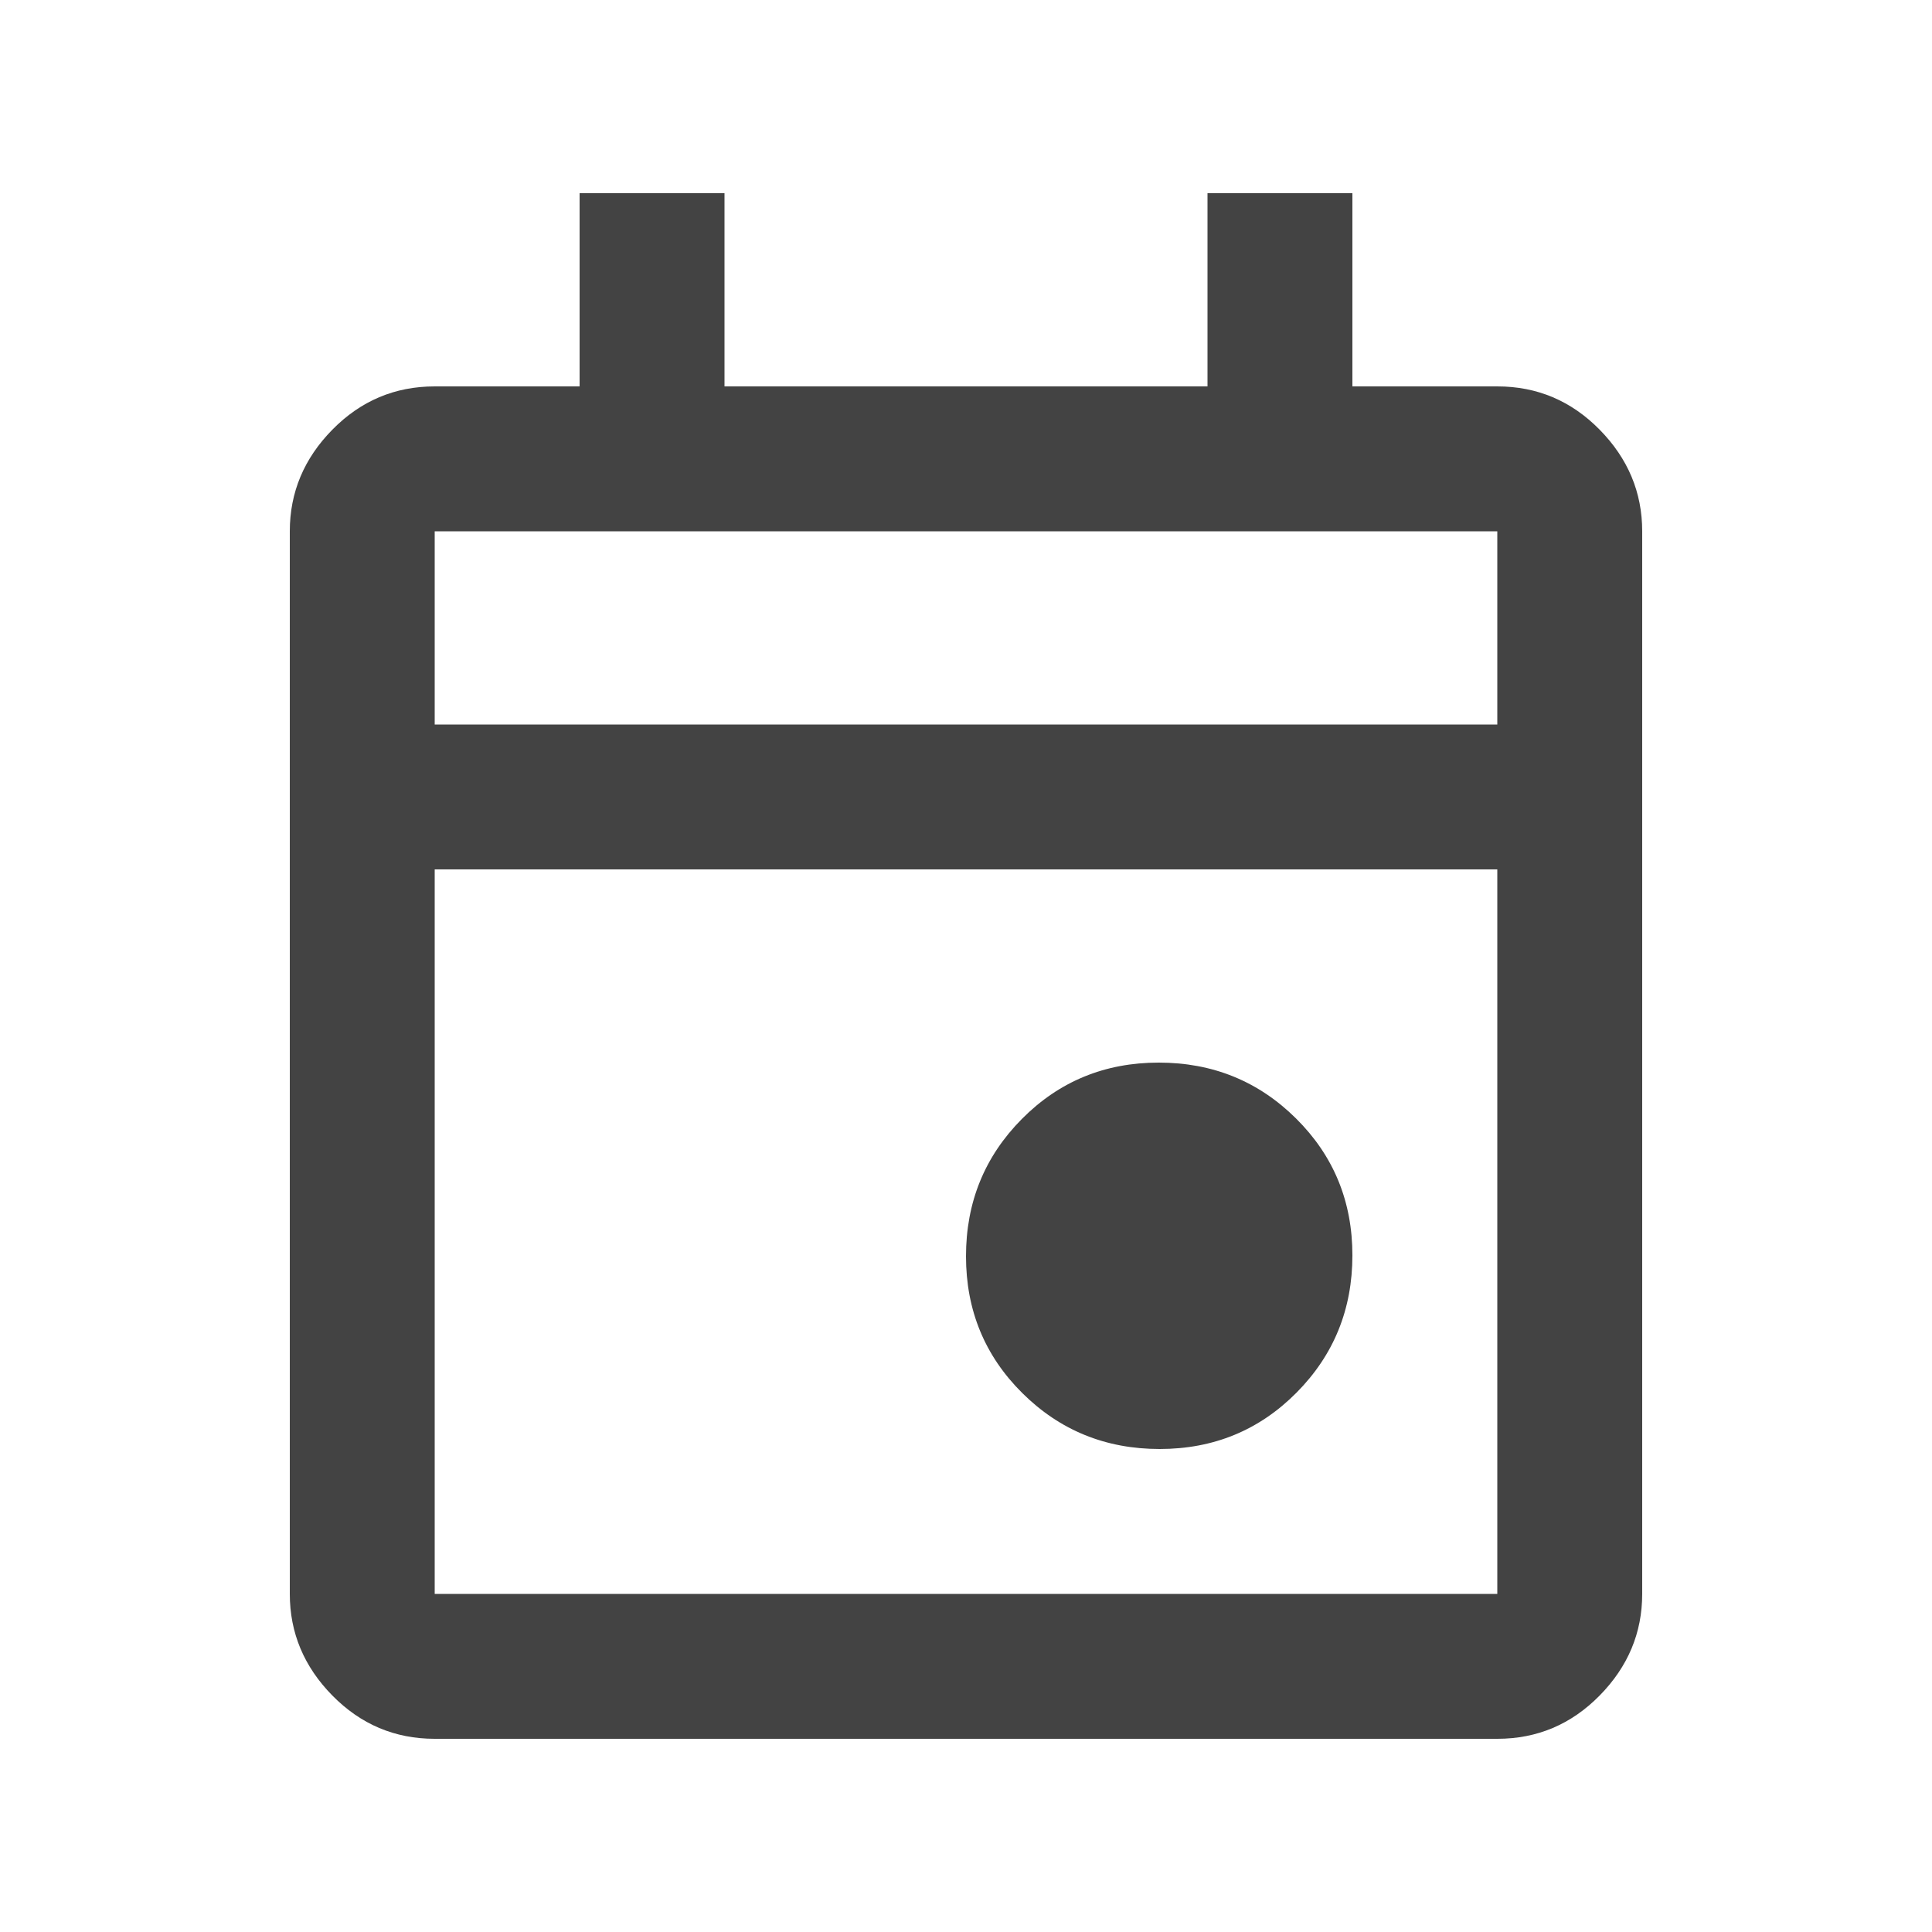
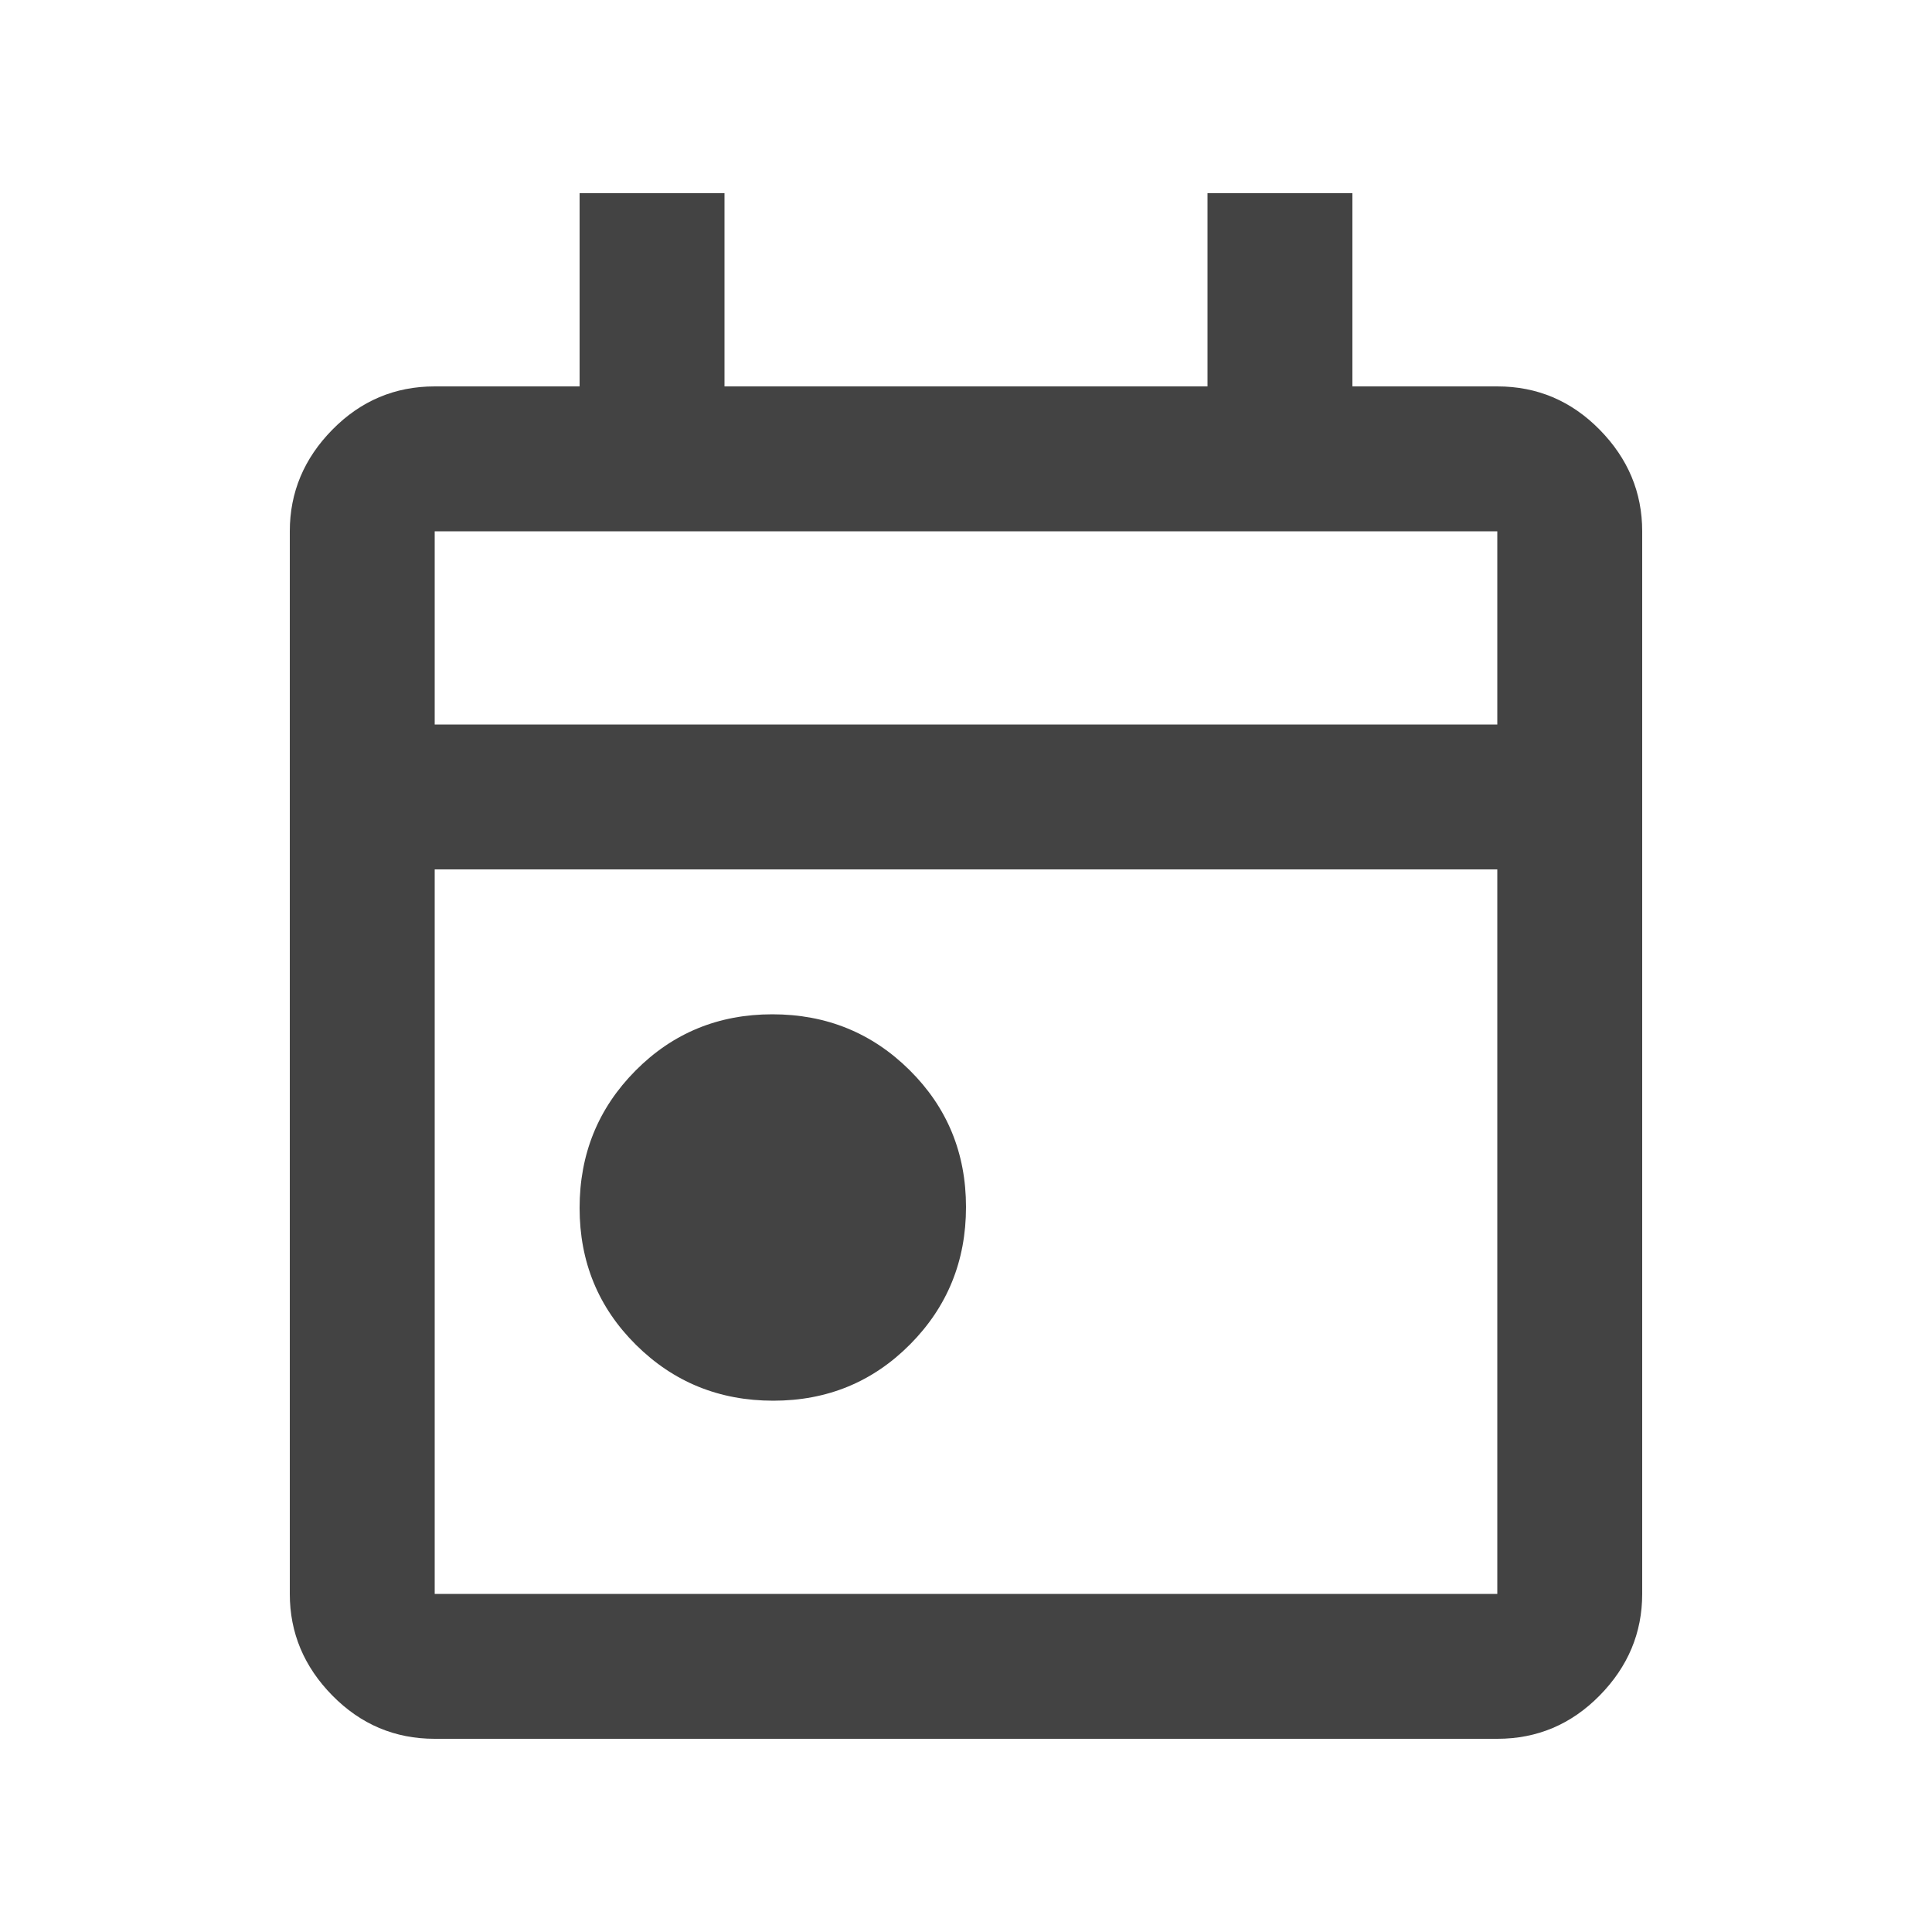
<svg xmlns="http://www.w3.org/2000/svg" height="20px" viewBox="0 -960 960 960" width="20px" fill="#434343">
-   <path d="M576.23-240Q536-240 508-267.77q-28-27.78-28-68Q480-376 507.77-404q27.78-28 68-28Q616-432 644-404.23q28 27.78 28 68Q672-296 644.23-268q-27.78 28-68 28ZM216-96q-29.7 0-50.85-21.5Q144-139 144-168v-528q0-29 21.15-50.5T216-768h72v-96h72v96h240v-96h72v96h72q29.7 0 50.85 21.5Q816-725 816-696v528q0 29-21.15 50.5T744-96H216Zm0-72h528v-360H216v360Zm0-432h528v-96H216v96Zm0 0v-96 96Z" />
+   <path d="M384.23-264Q344-264 316-291.77q-28-27.78-28-68Q288-400 315.77-428q27.78-28 68-28Q424-456 452-428.23q28 27.78 28 68Q480-320 452.23-292q-27.78 28-68 28ZM216-96q-29.7 0-50.85-21.5Q144-139 144-168v-528q0-29 21.15-50.5T216-768h72v-96h72v96h240v-96h72v96h72q29.7 0 50.85 21.5Q816-725 816-696v528q0 29-21.15 50.5T744-96H216Zm0-72h528v-360H216v360Zm0-432h528v-96H216v96Zm0 0v-96 96Z" />
</svg>
